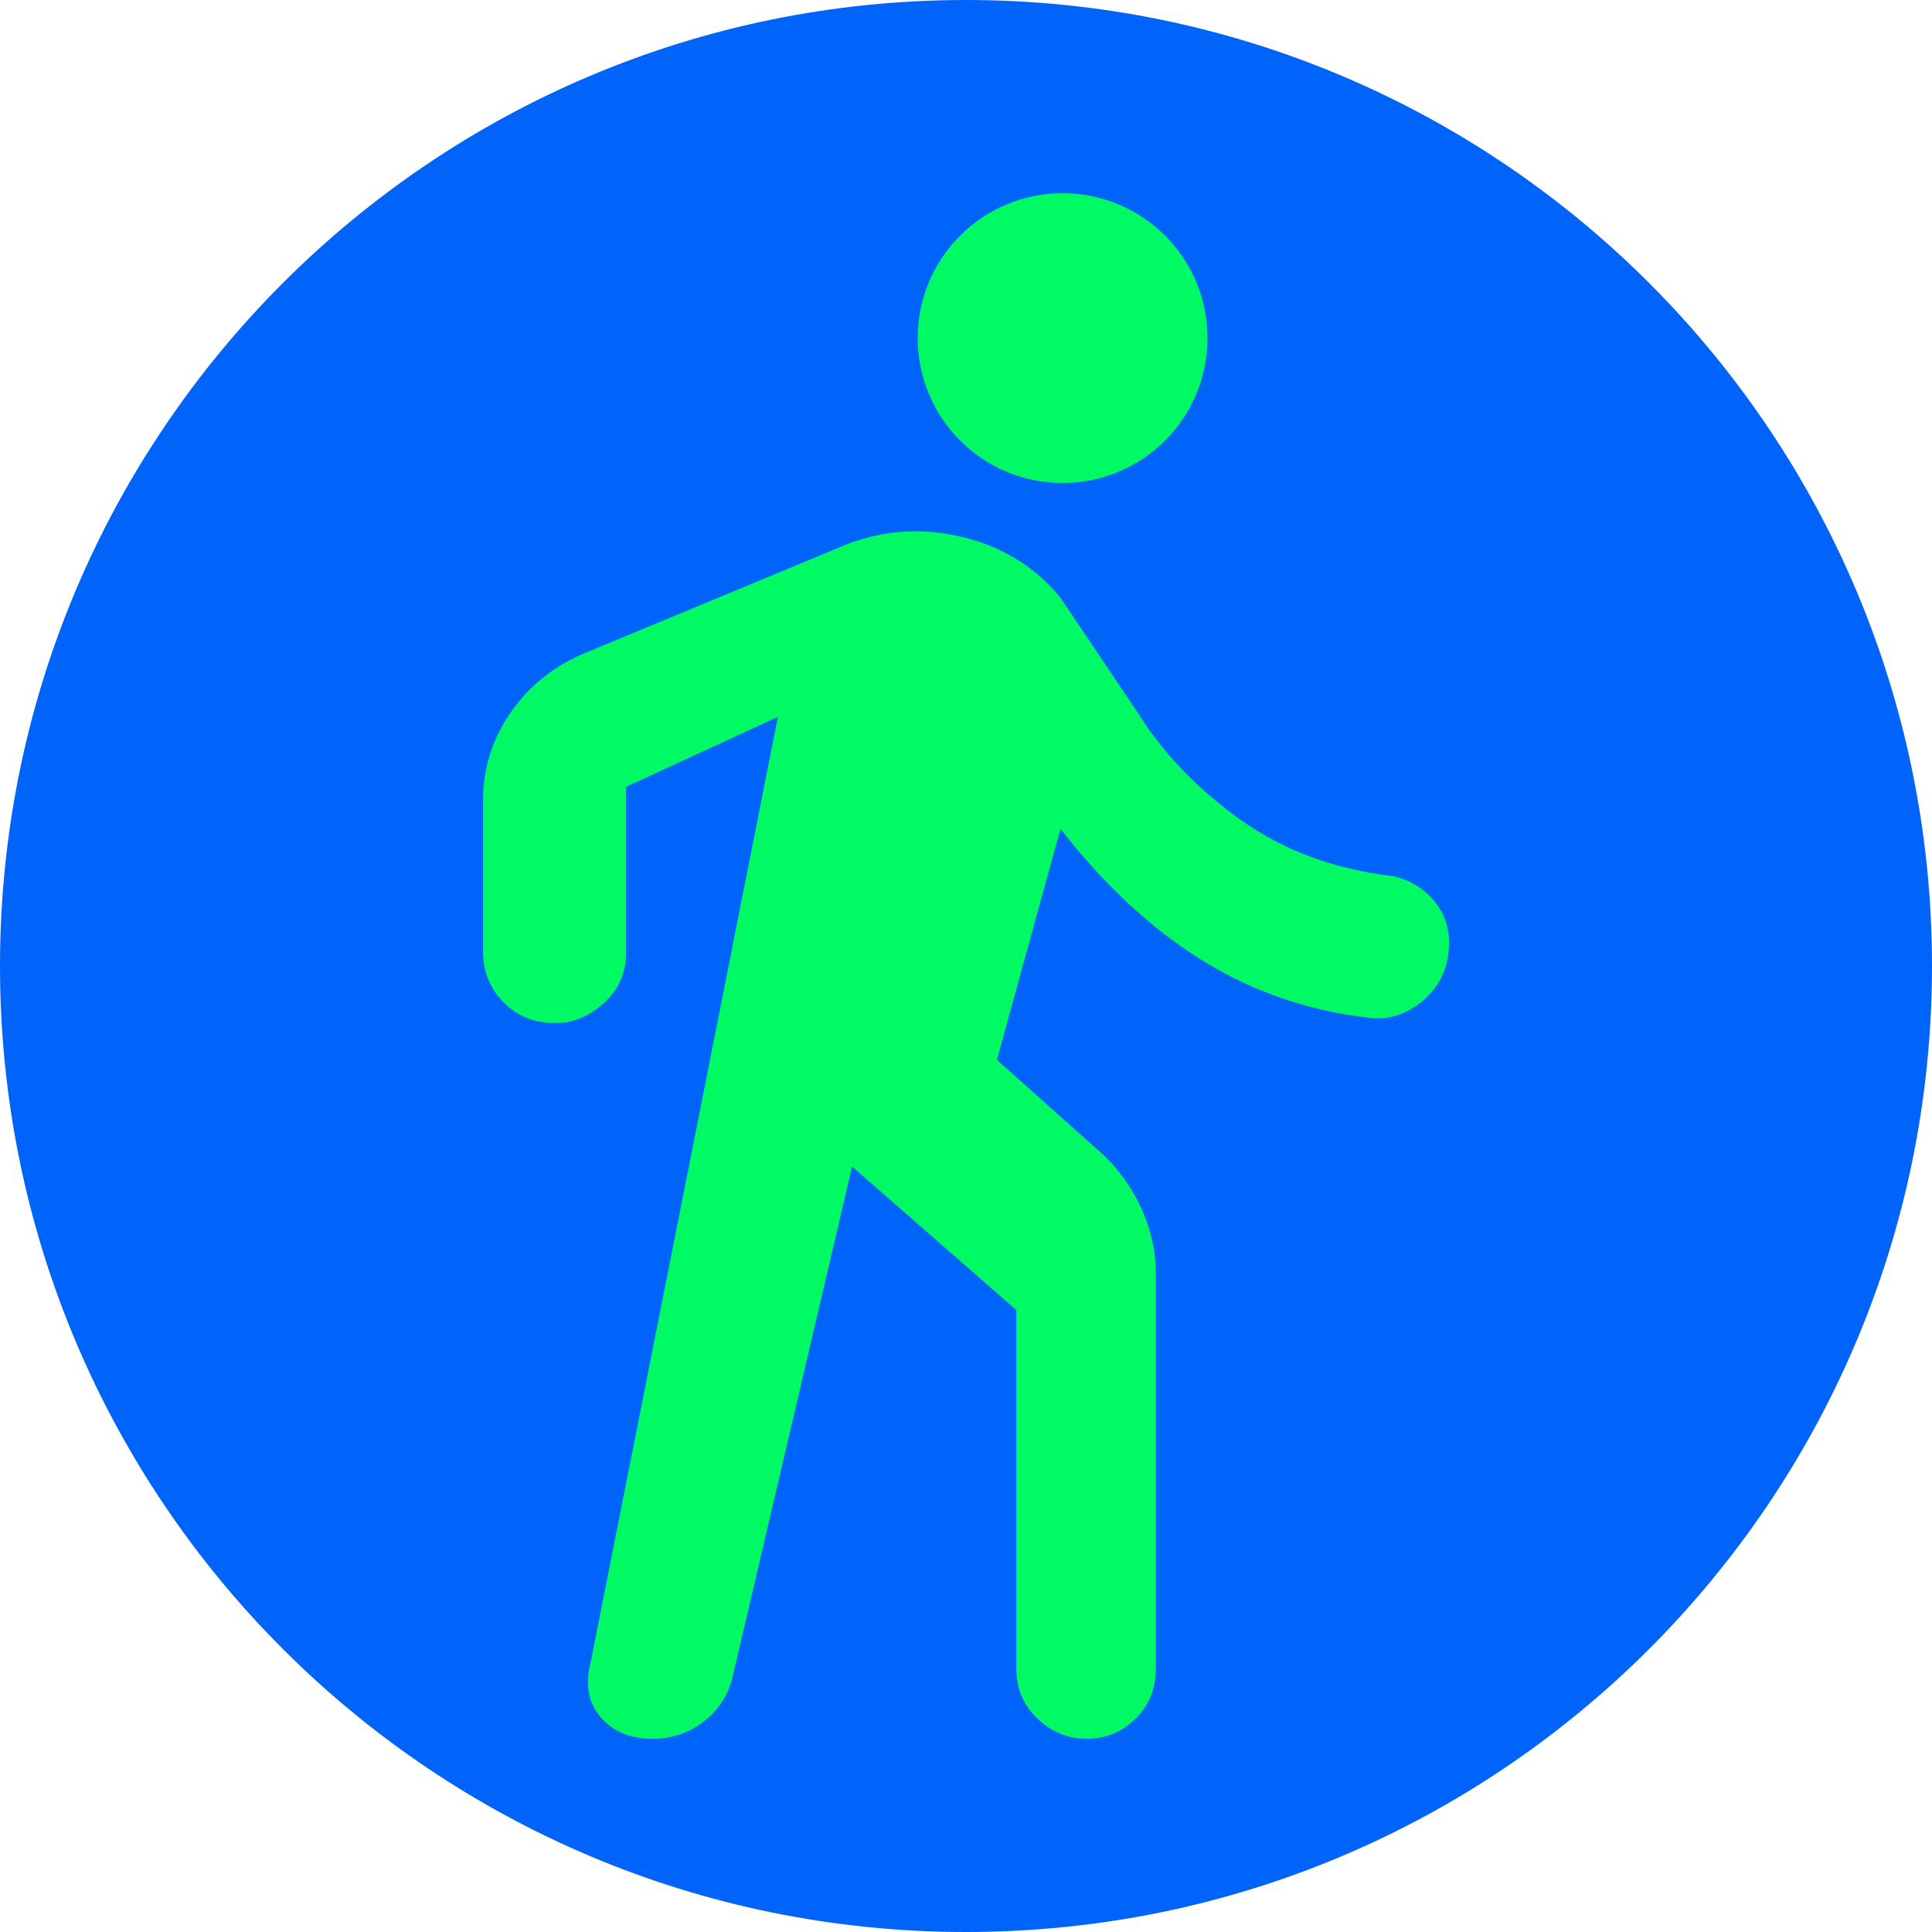
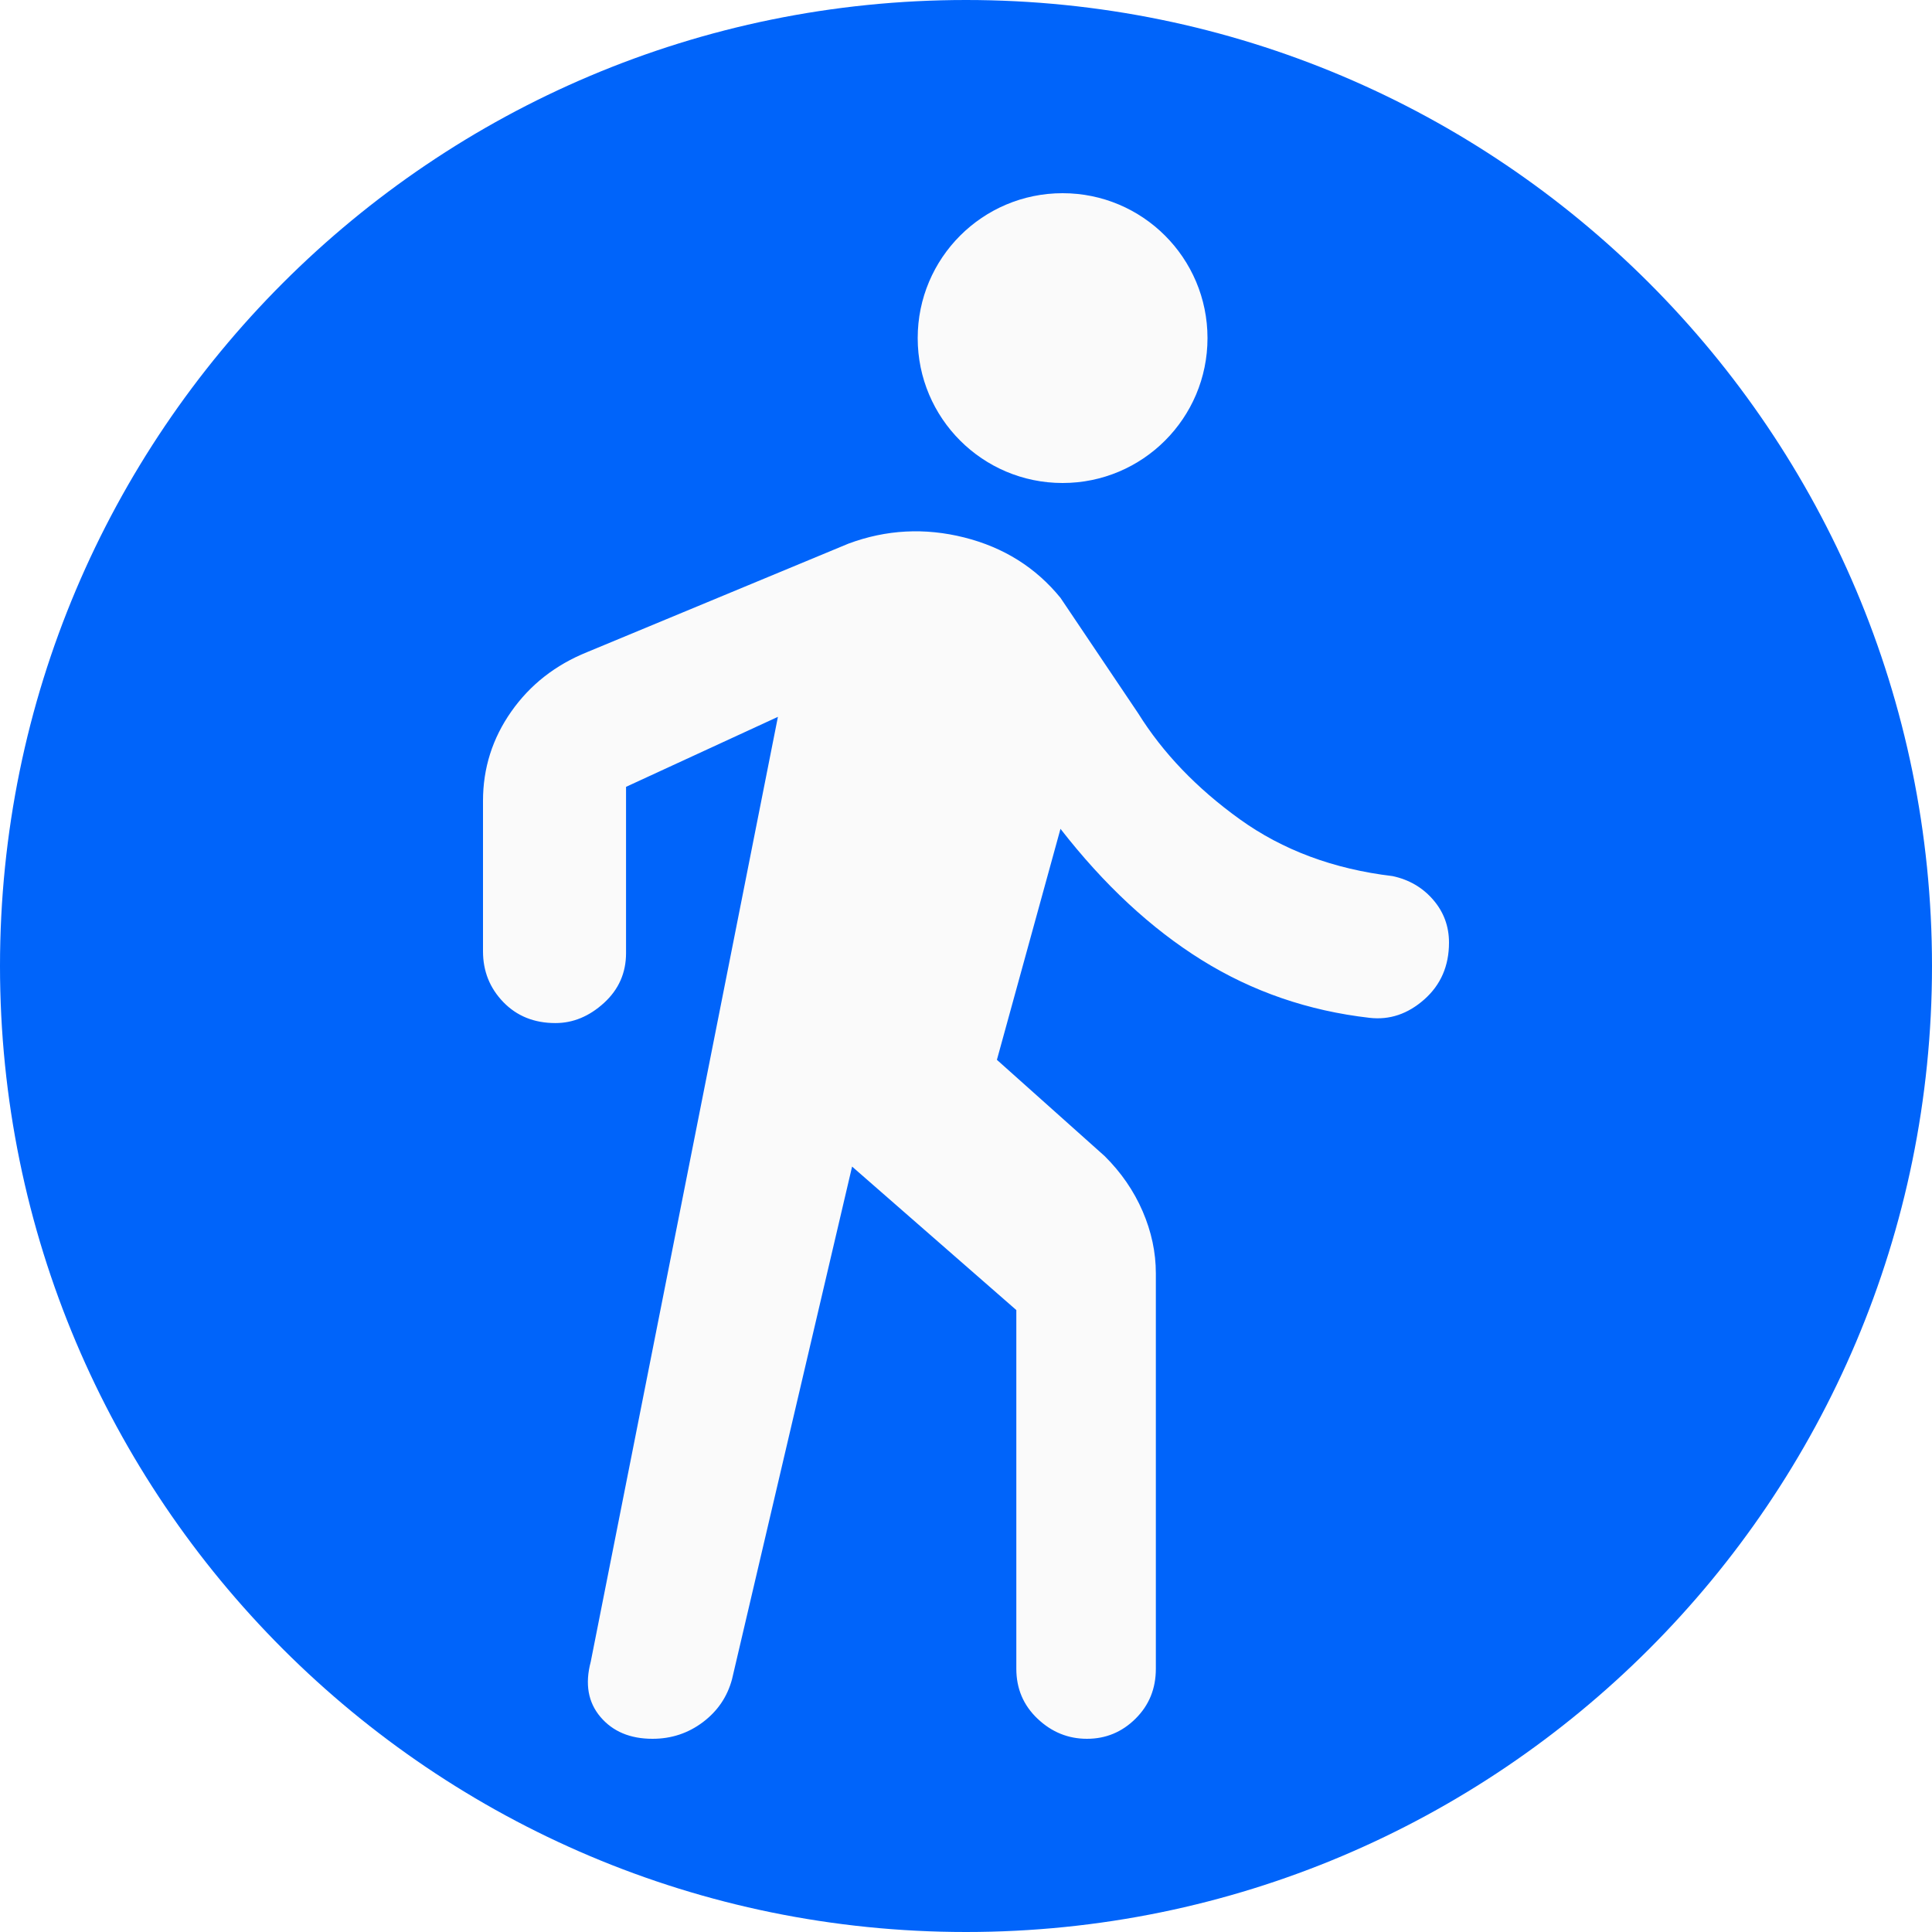
<svg xmlns="http://www.w3.org/2000/svg" viewBox="0 0 200 200">
-   <circle cx="100" cy="100" r="100" fill="rgb(0 100 250)" />
-   <circle cx="110" cy="35" r="15" fill="rgb(0 250 100)" />
-   <path d="M67.55 180c-2.315 0-4.113-.755-5.393-2.264-1.279-1.51-1.615-3.412-1.005-5.707L80.53 74.207l-15.722 7.246v17.209c0 2.053-.762 3.774-2.285 5.163-1.524 1.389-3.199 2.083-5.028 2.083-2.193 0-3.991-.724-5.393-2.173-1.401-1.45-2.102-3.201-2.102-5.254V82.902c0-3.382.975-6.461 2.925-9.239 1.95-2.778 4.57-4.831 7.861-6.159l27.057-11.232c3.9-1.449 7.891-1.66 11.974-.634 4.083 1.027 7.404 3.11 9.964 6.25l8.043 11.956c2.56 4.106 6.064 7.76 10.512 10.96 4.449 3.2 9.72 5.163 15.814 5.888 1.706.362 3.108 1.177 4.205 2.445 1.097 1.268 1.645 2.748 1.645 4.438 0 2.416-.853 4.378-2.559 5.888-1.707 1.509-3.596 2.143-5.668 1.902-6.337-.725-12.126-2.717-17.367-5.978-5.241-3.261-10.116-7.79-14.625-13.587l-6.582 23.913 11.152 9.963c1.706 1.691 3.016 3.593 3.931 5.706.914 2.114 1.371 4.257 1.371 6.431v40.941c0 2.053-.701 3.774-2.103 5.163-1.401 1.389-3.077 2.083-5.027 2.083-1.95 0-3.656-.694-5.119-2.083-1.463-1.389-2.194-3.11-2.194-5.163v-37.136l-17.002-14.855-12.431 53.078c-.488 1.811-1.493 3.291-3.016 4.438C71.237 179.426 69.5 180 67.55 180Z" fill="rgb(0 250 100)" />
+   <circle fill="rgb(0 100 250)" cx="100" cy="100" r="100" />
+   <circle fill="rgb(250 250 250)" cx="110" cy="35" r="15" />
+   <path fill="rgb(250 250 250)" d="M67.55 180c-2.315 0-4.113-.755-5.393-2.264-1.279-1.51-1.615-3.412-1.005-5.707L80.53 74.207l-15.722 7.246v17.209c0 2.053-.762 3.774-2.285 5.163-1.524 1.389-3.199 2.083-5.028 2.083-2.193 0-3.991-.724-5.393-2.173-1.401-1.45-2.102-3.201-2.102-5.254V82.902c0-3.382.975-6.461 2.925-9.239 1.95-2.778 4.57-4.831 7.861-6.159l27.057-11.232c3.9-1.449 7.891-1.66 11.974-.634 4.083 1.027 7.404 3.11 9.964 6.25l8.043 11.956c2.56 4.106 6.064 7.76 10.512 10.96 4.449 3.2 9.72 5.163 15.814 5.888 1.706.362 3.108 1.177 4.205 2.445 1.097 1.268 1.645 2.748 1.645 4.438 0 2.416-.853 4.378-2.559 5.888-1.707 1.509-3.596 2.143-5.668 1.902-6.337-.725-12.126-2.717-17.367-5.978-5.241-3.261-10.116-7.79-14.625-13.587l-6.582 23.913 11.152 9.963c1.706 1.691 3.016 3.593 3.931 5.706.914 2.114 1.371 4.257 1.371 6.431v40.941c0 2.053-.701 3.774-2.103 5.163-1.401 1.389-3.077 2.083-5.027 2.083-1.95 0-3.656-.694-5.119-2.083-1.463-1.389-2.194-3.11-2.194-5.163v-37.136l-17.002-14.855-12.431 53.078c-.488 1.811-1.493 3.291-3.016 4.438C71.237 179.426 69.5 180 67.55 180Z" />
</svg>
